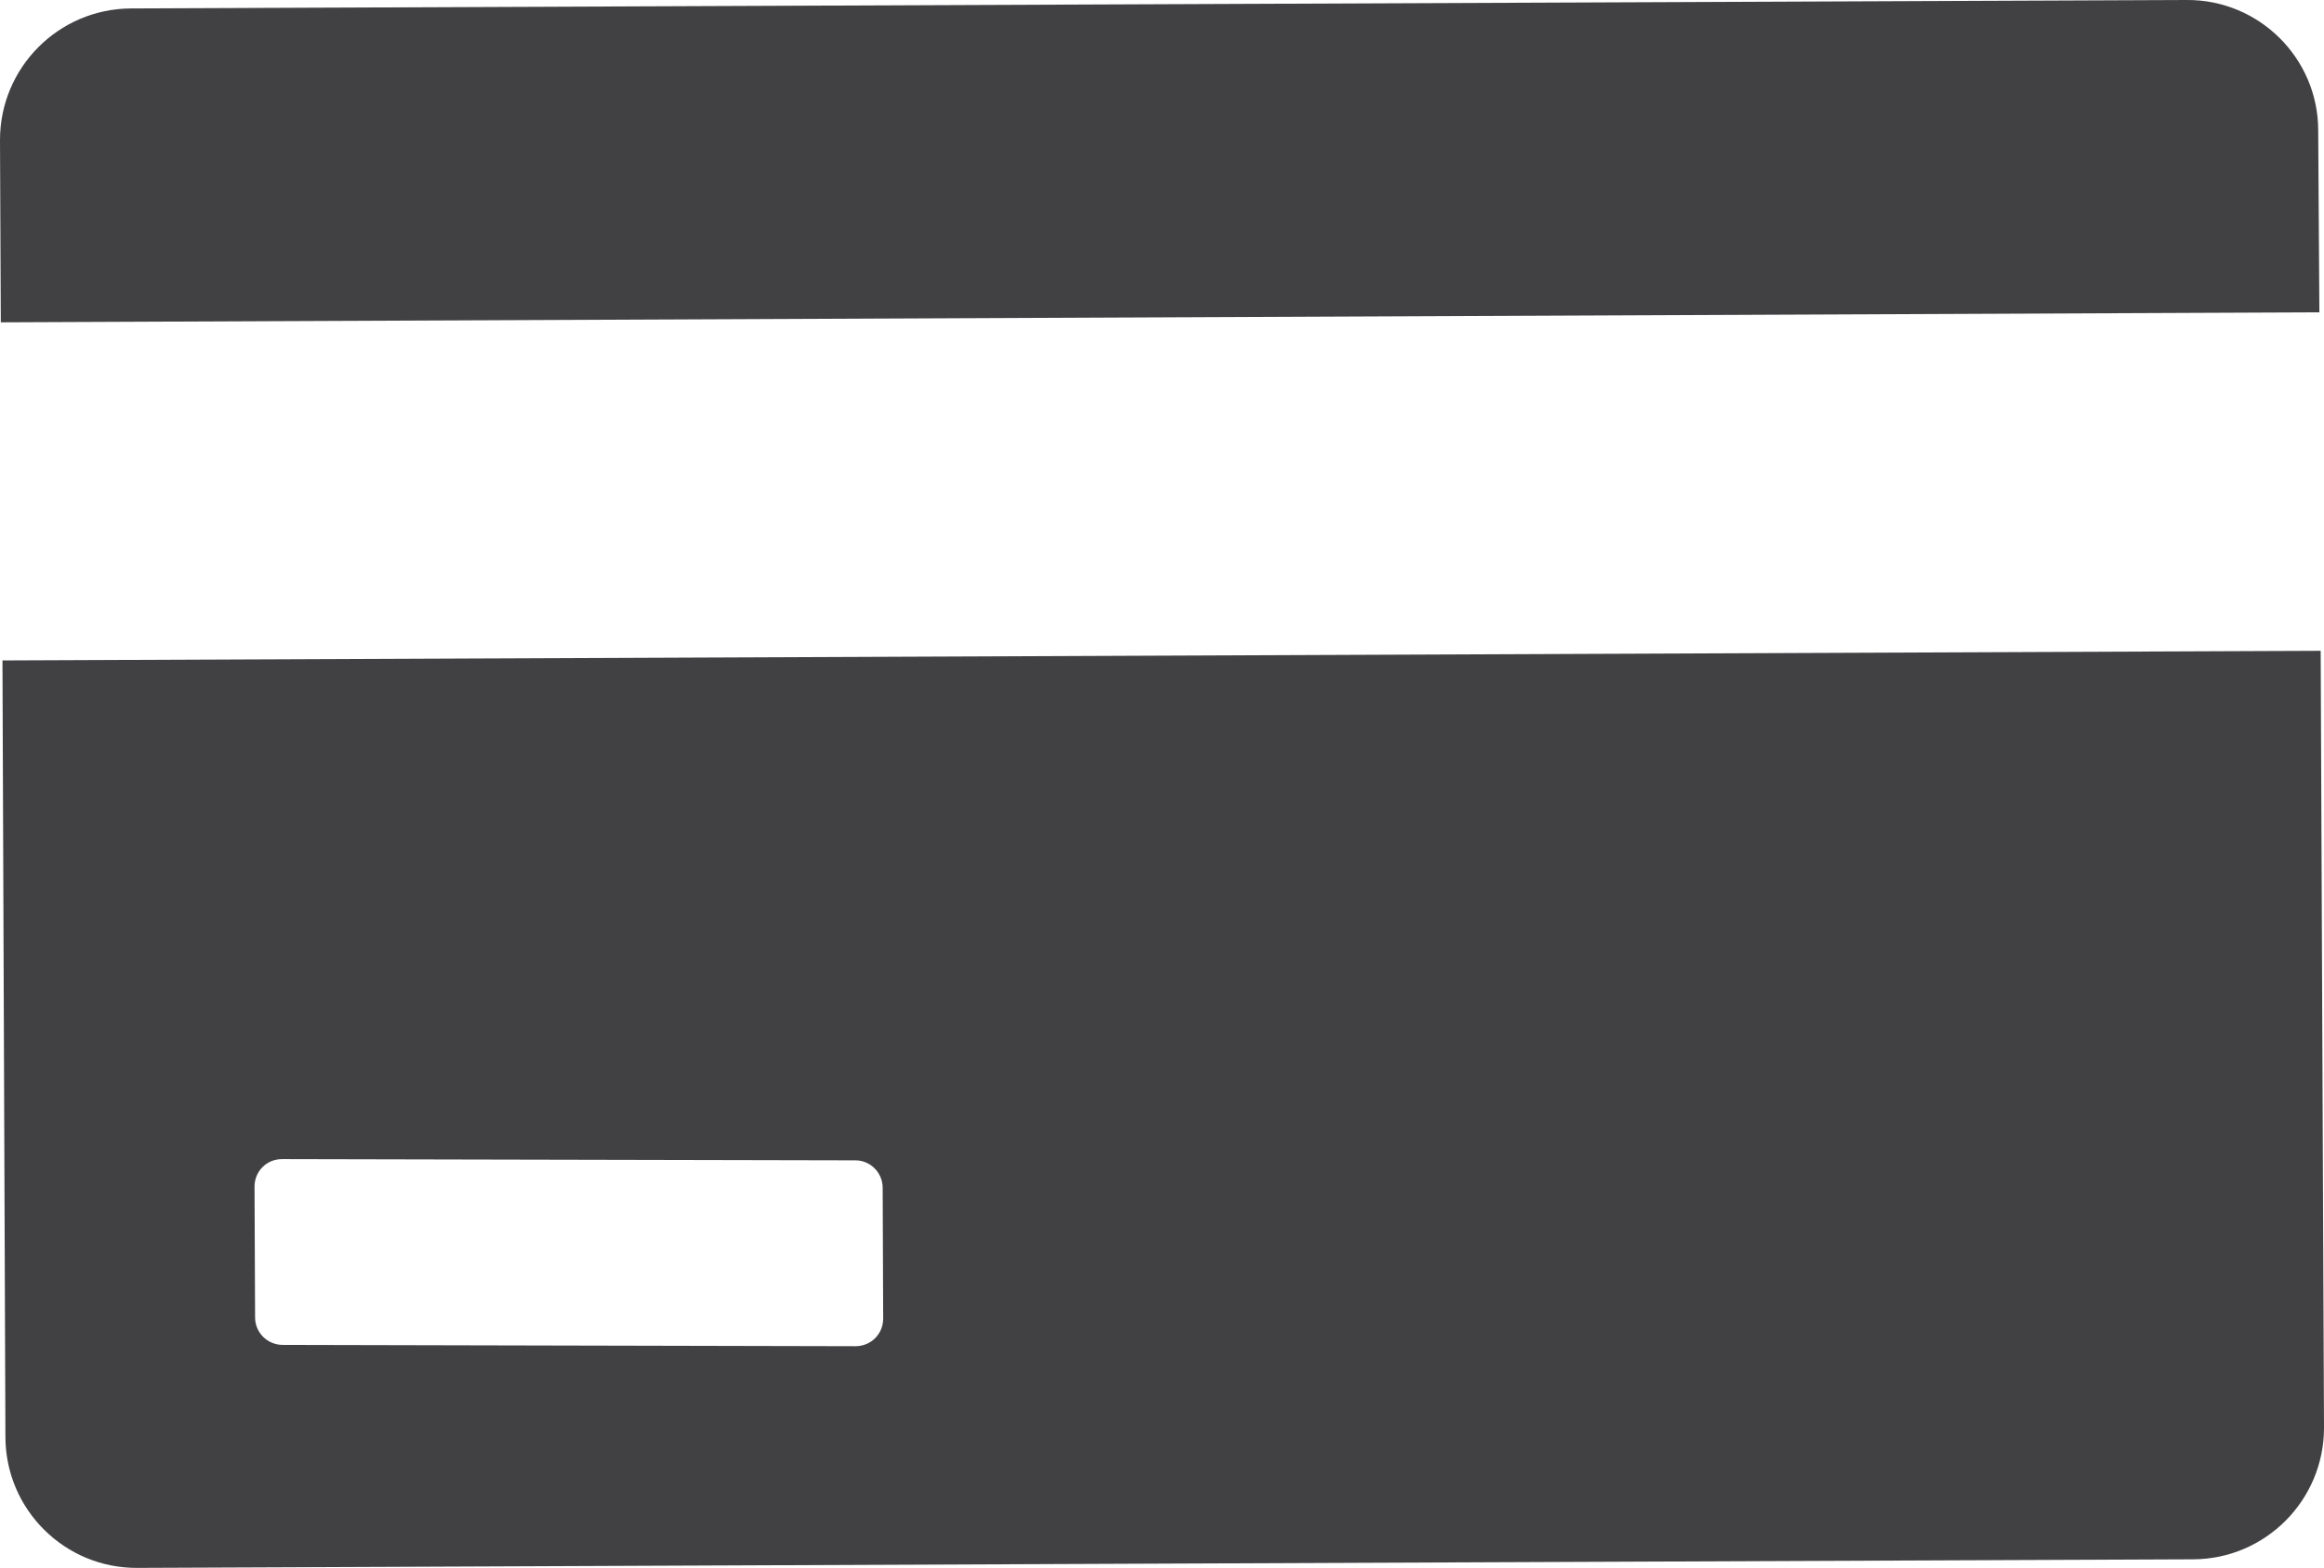
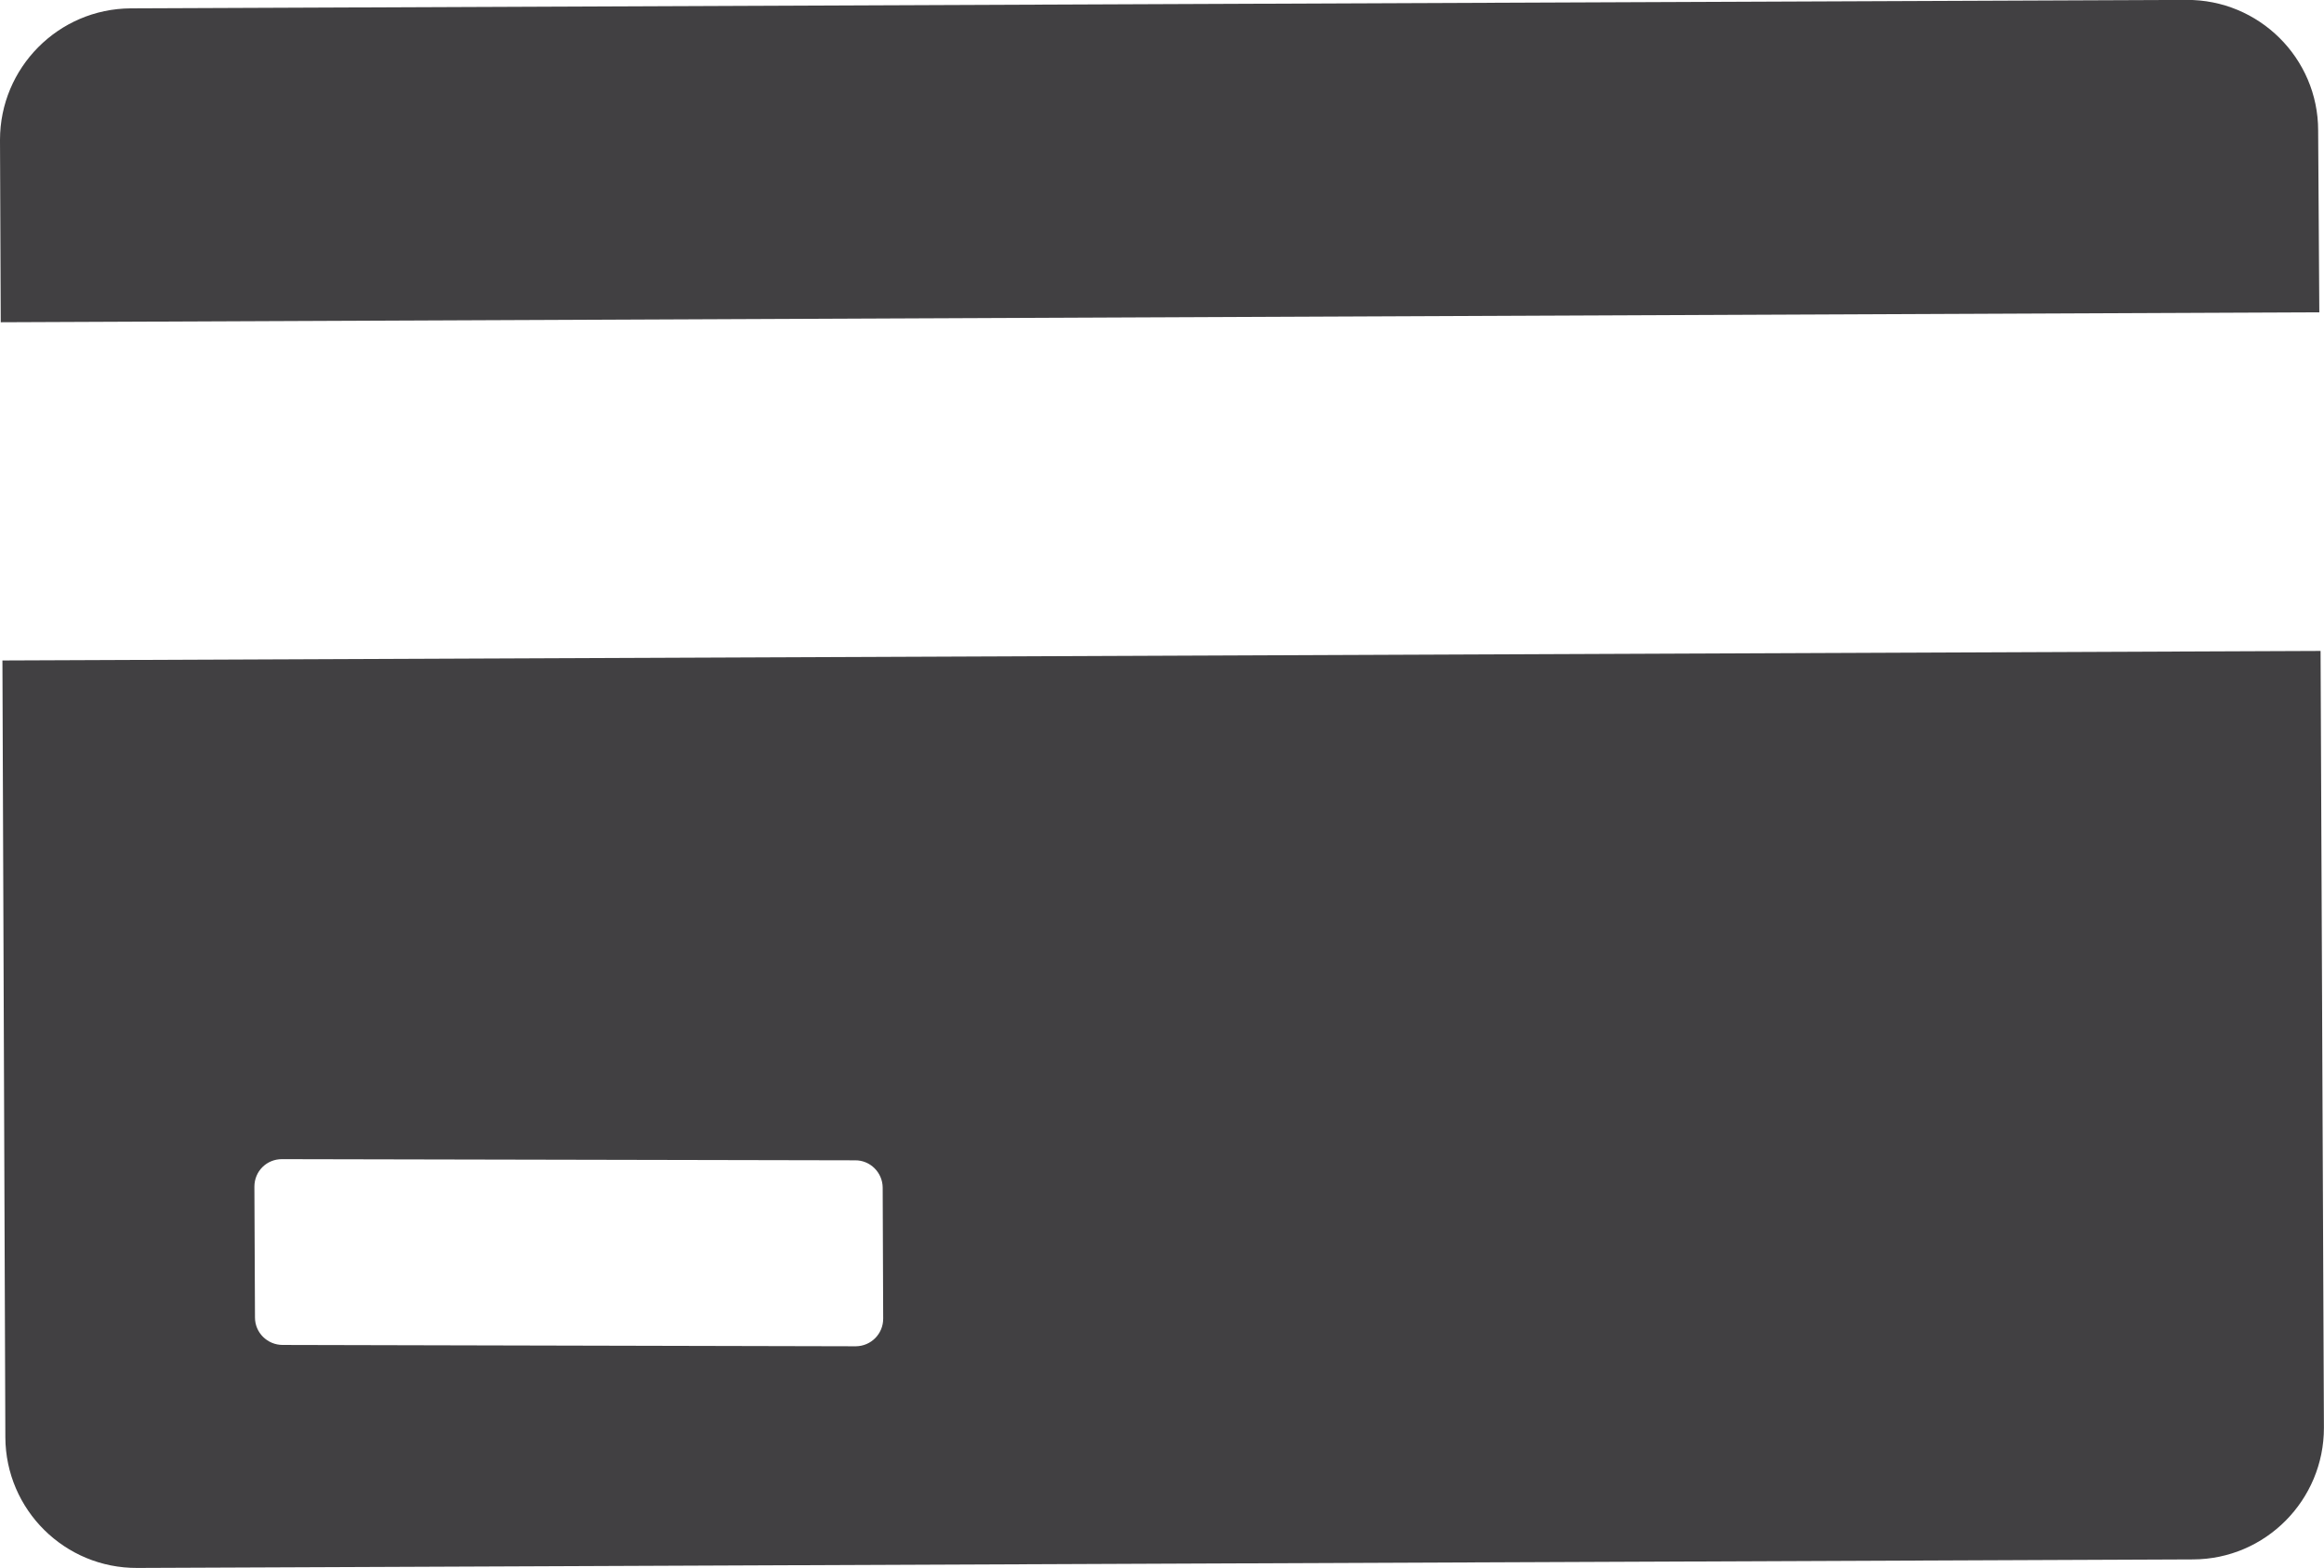
- <svg xmlns="http://www.w3.org/2000/svg" version="1.1" id="Layer_1" x="0px" y="0px" width="37.682px" height="25.427px" viewBox="23.909 27.446 37.682 25.427" enable-background="new 23.909 27.446 37.682 25.427" xml:space="preserve">
+ <svg xmlns="http://www.w3.org/2000/svg" version="1.1" id="Layer_1" x="0px" y="0px" width="27.79px" height="18.752px" viewBox="0 0 27.79 18.752" enable-background="new 0 0 27.79 18.752" xml:space="preserve">
  <g>
    <g>
      <g>
-         <path fill="#414042" d="M61.516,32.511l-0.019-2.949c0-1.173-0.961-2.126-2.137-2.116l-33.332,0.137     c-1.174,0.008-2.119,0.963-2.119,2.133l0.013,2.957L61.516,32.511z" />
-         <path fill="#414042" d="M23.949,38.156l0.048,12.598c0.005,1.176,0.965,2.126,2.141,2.118l33.332-0.139     c1.175-0.005,2.123-0.963,2.121-2.136L61.537,38L23.949,38.156z M38.229,48.83c0,0.247-0.195,0.444-0.443,0.447l-9.292-0.021     c-0.247,0-0.449-0.198-0.449-0.445l-0.009-2.123c0-0.248,0.197-0.445,0.445-0.445l9.292,0.02     c0.245-0.003,0.446,0.196,0.448,0.443L38.229,48.83z" />
+         <path fill="#414042" d="M27.734,3.735l-0.014-2.175c0-0.865-0.709-1.567-1.575-1.561L1.563,0.1C0.697,0.105,0,0.811,0,1.673     l0.009,2.181L27.734,3.735z" />
+         <path fill="#414042" d="M0.029,7.899l0.035,9.291c0.004,0.867,0.711,1.567,1.578,1.562l24.583-0.102     c0.866-0.003,1.565-0.71,1.564-1.575l-0.04-9.29L0.029,7.899z M10.561,15.771c0,0.182-0.145,0.328-0.327,0.33L3.38,16.085     c-0.182,0-0.331-0.146-0.331-0.328l-0.007-1.565c0-0.184,0.146-0.329,0.329-0.329l6.854,0.014     c0.181-0.002,0.329,0.146,0.33,0.327L10.561,15.771z" />
      </g>
    </g>
  </g>
</svg>
